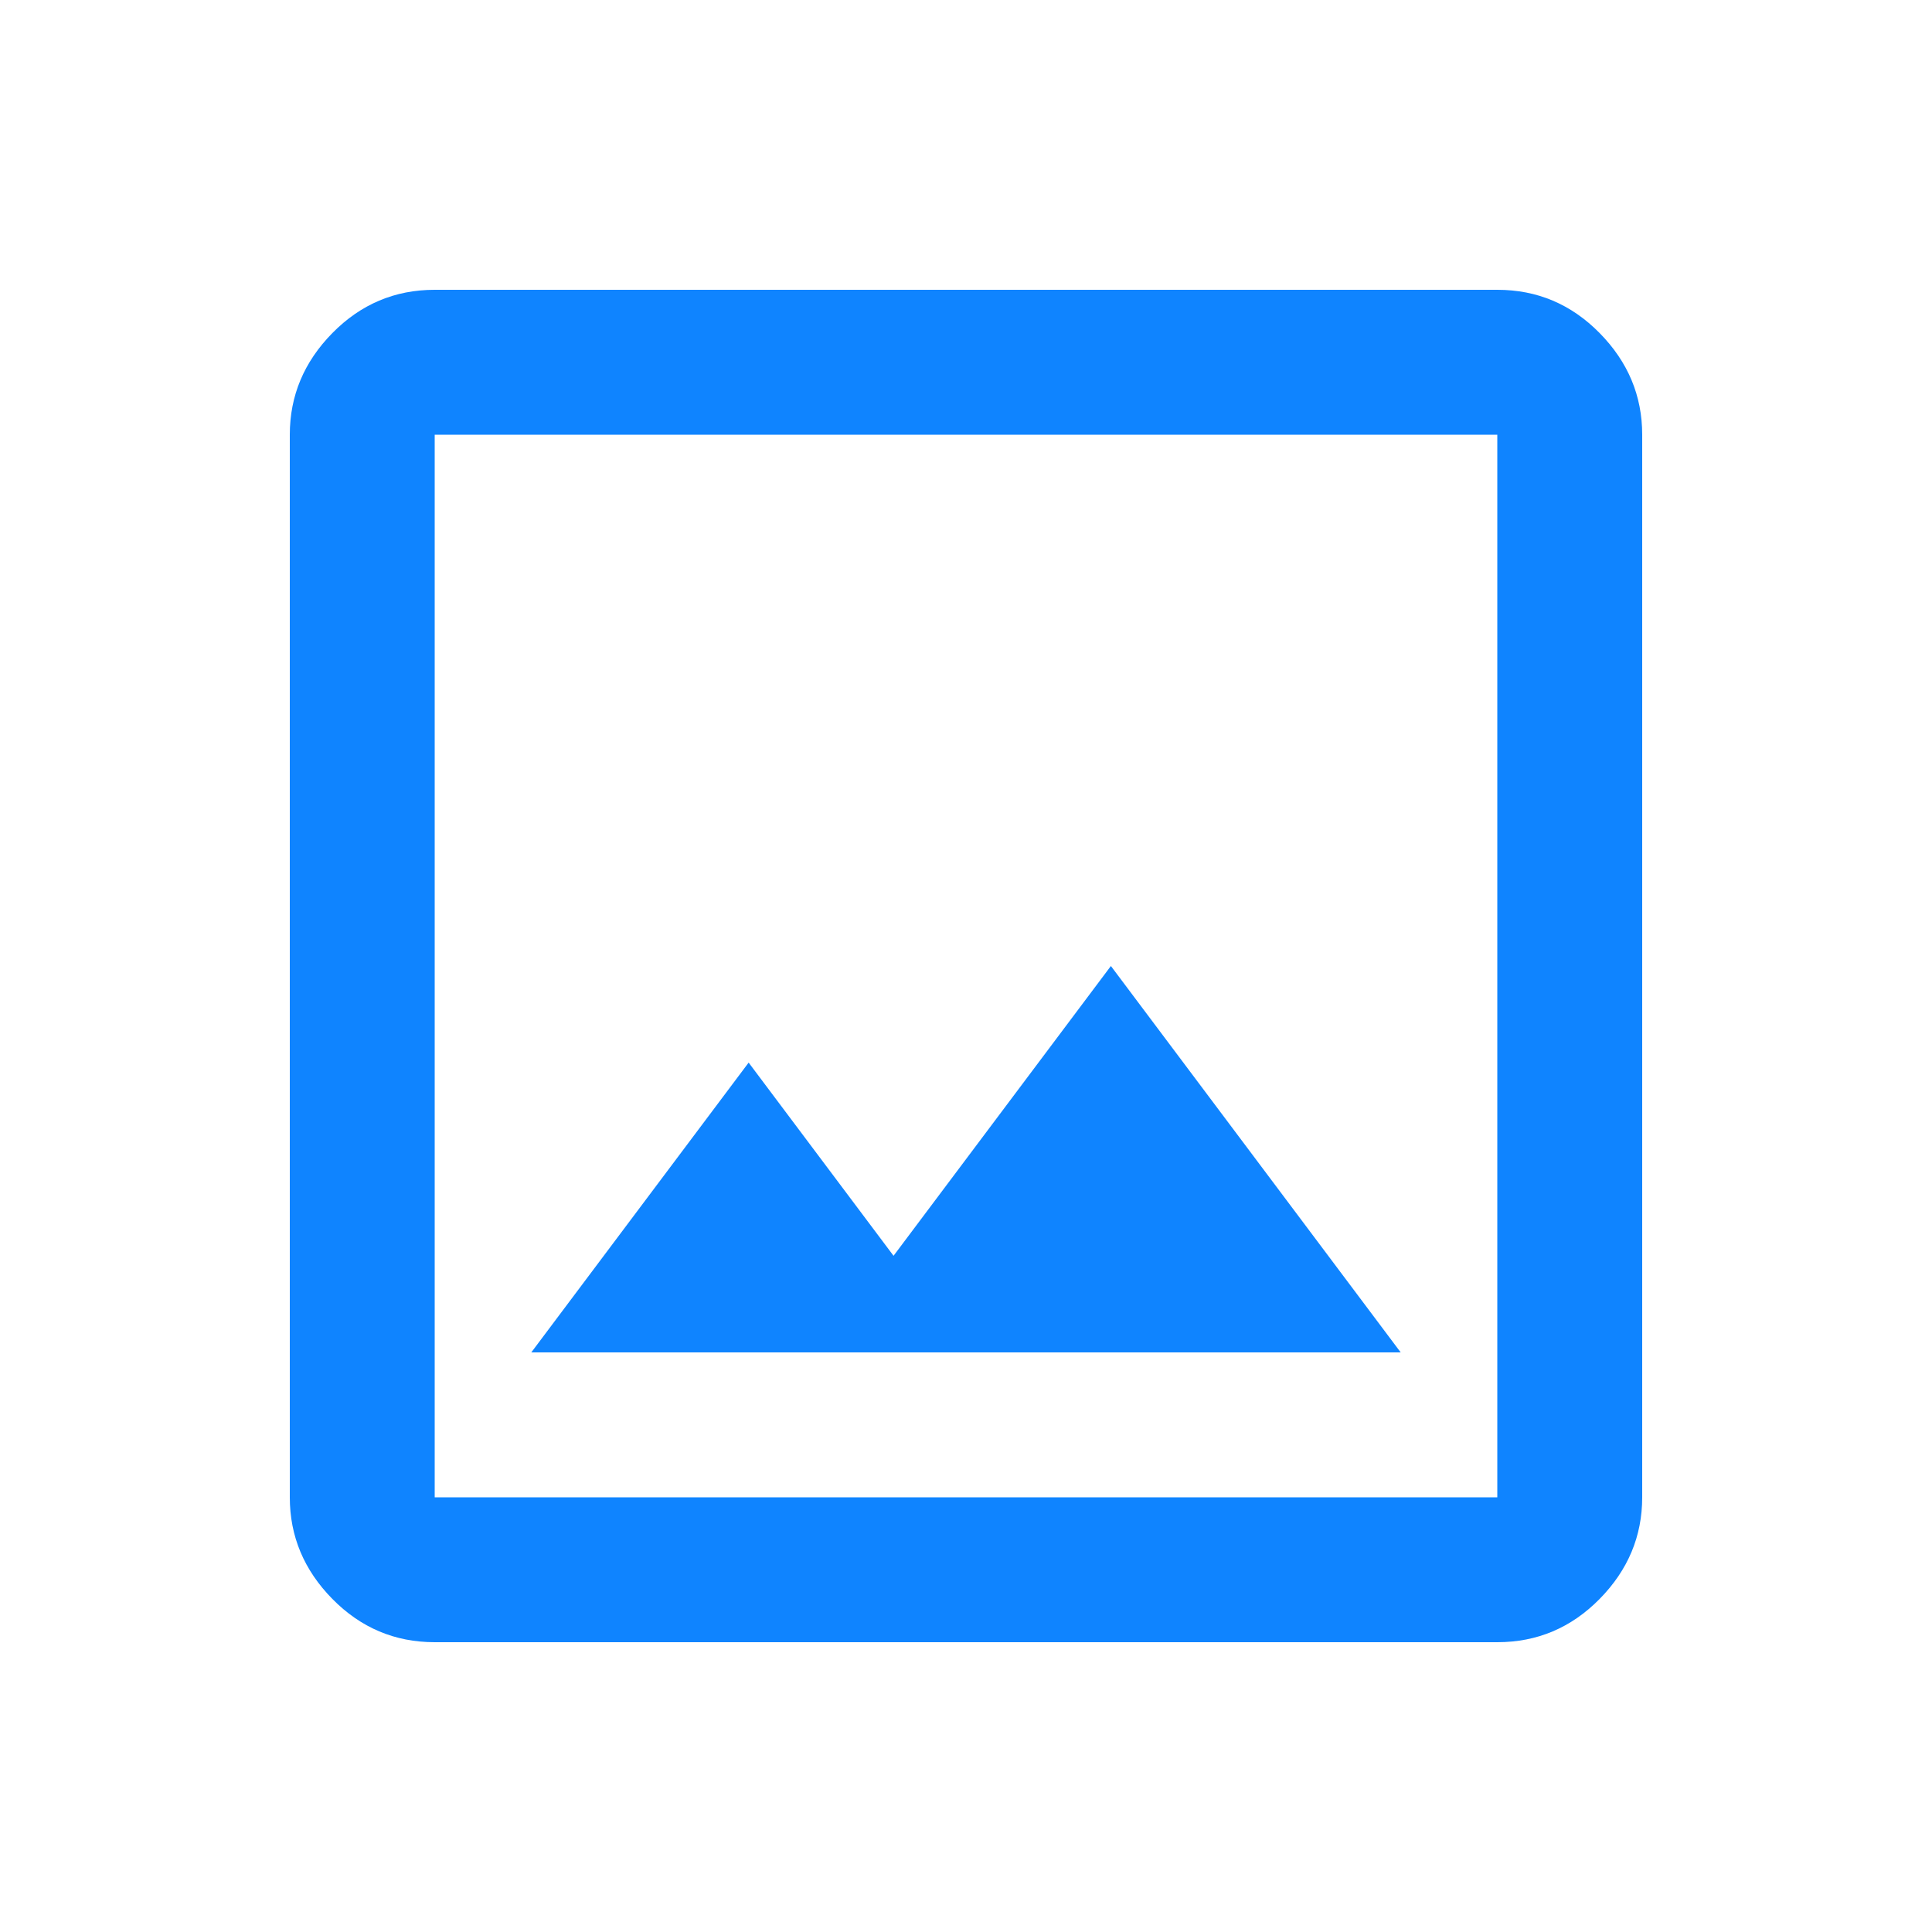
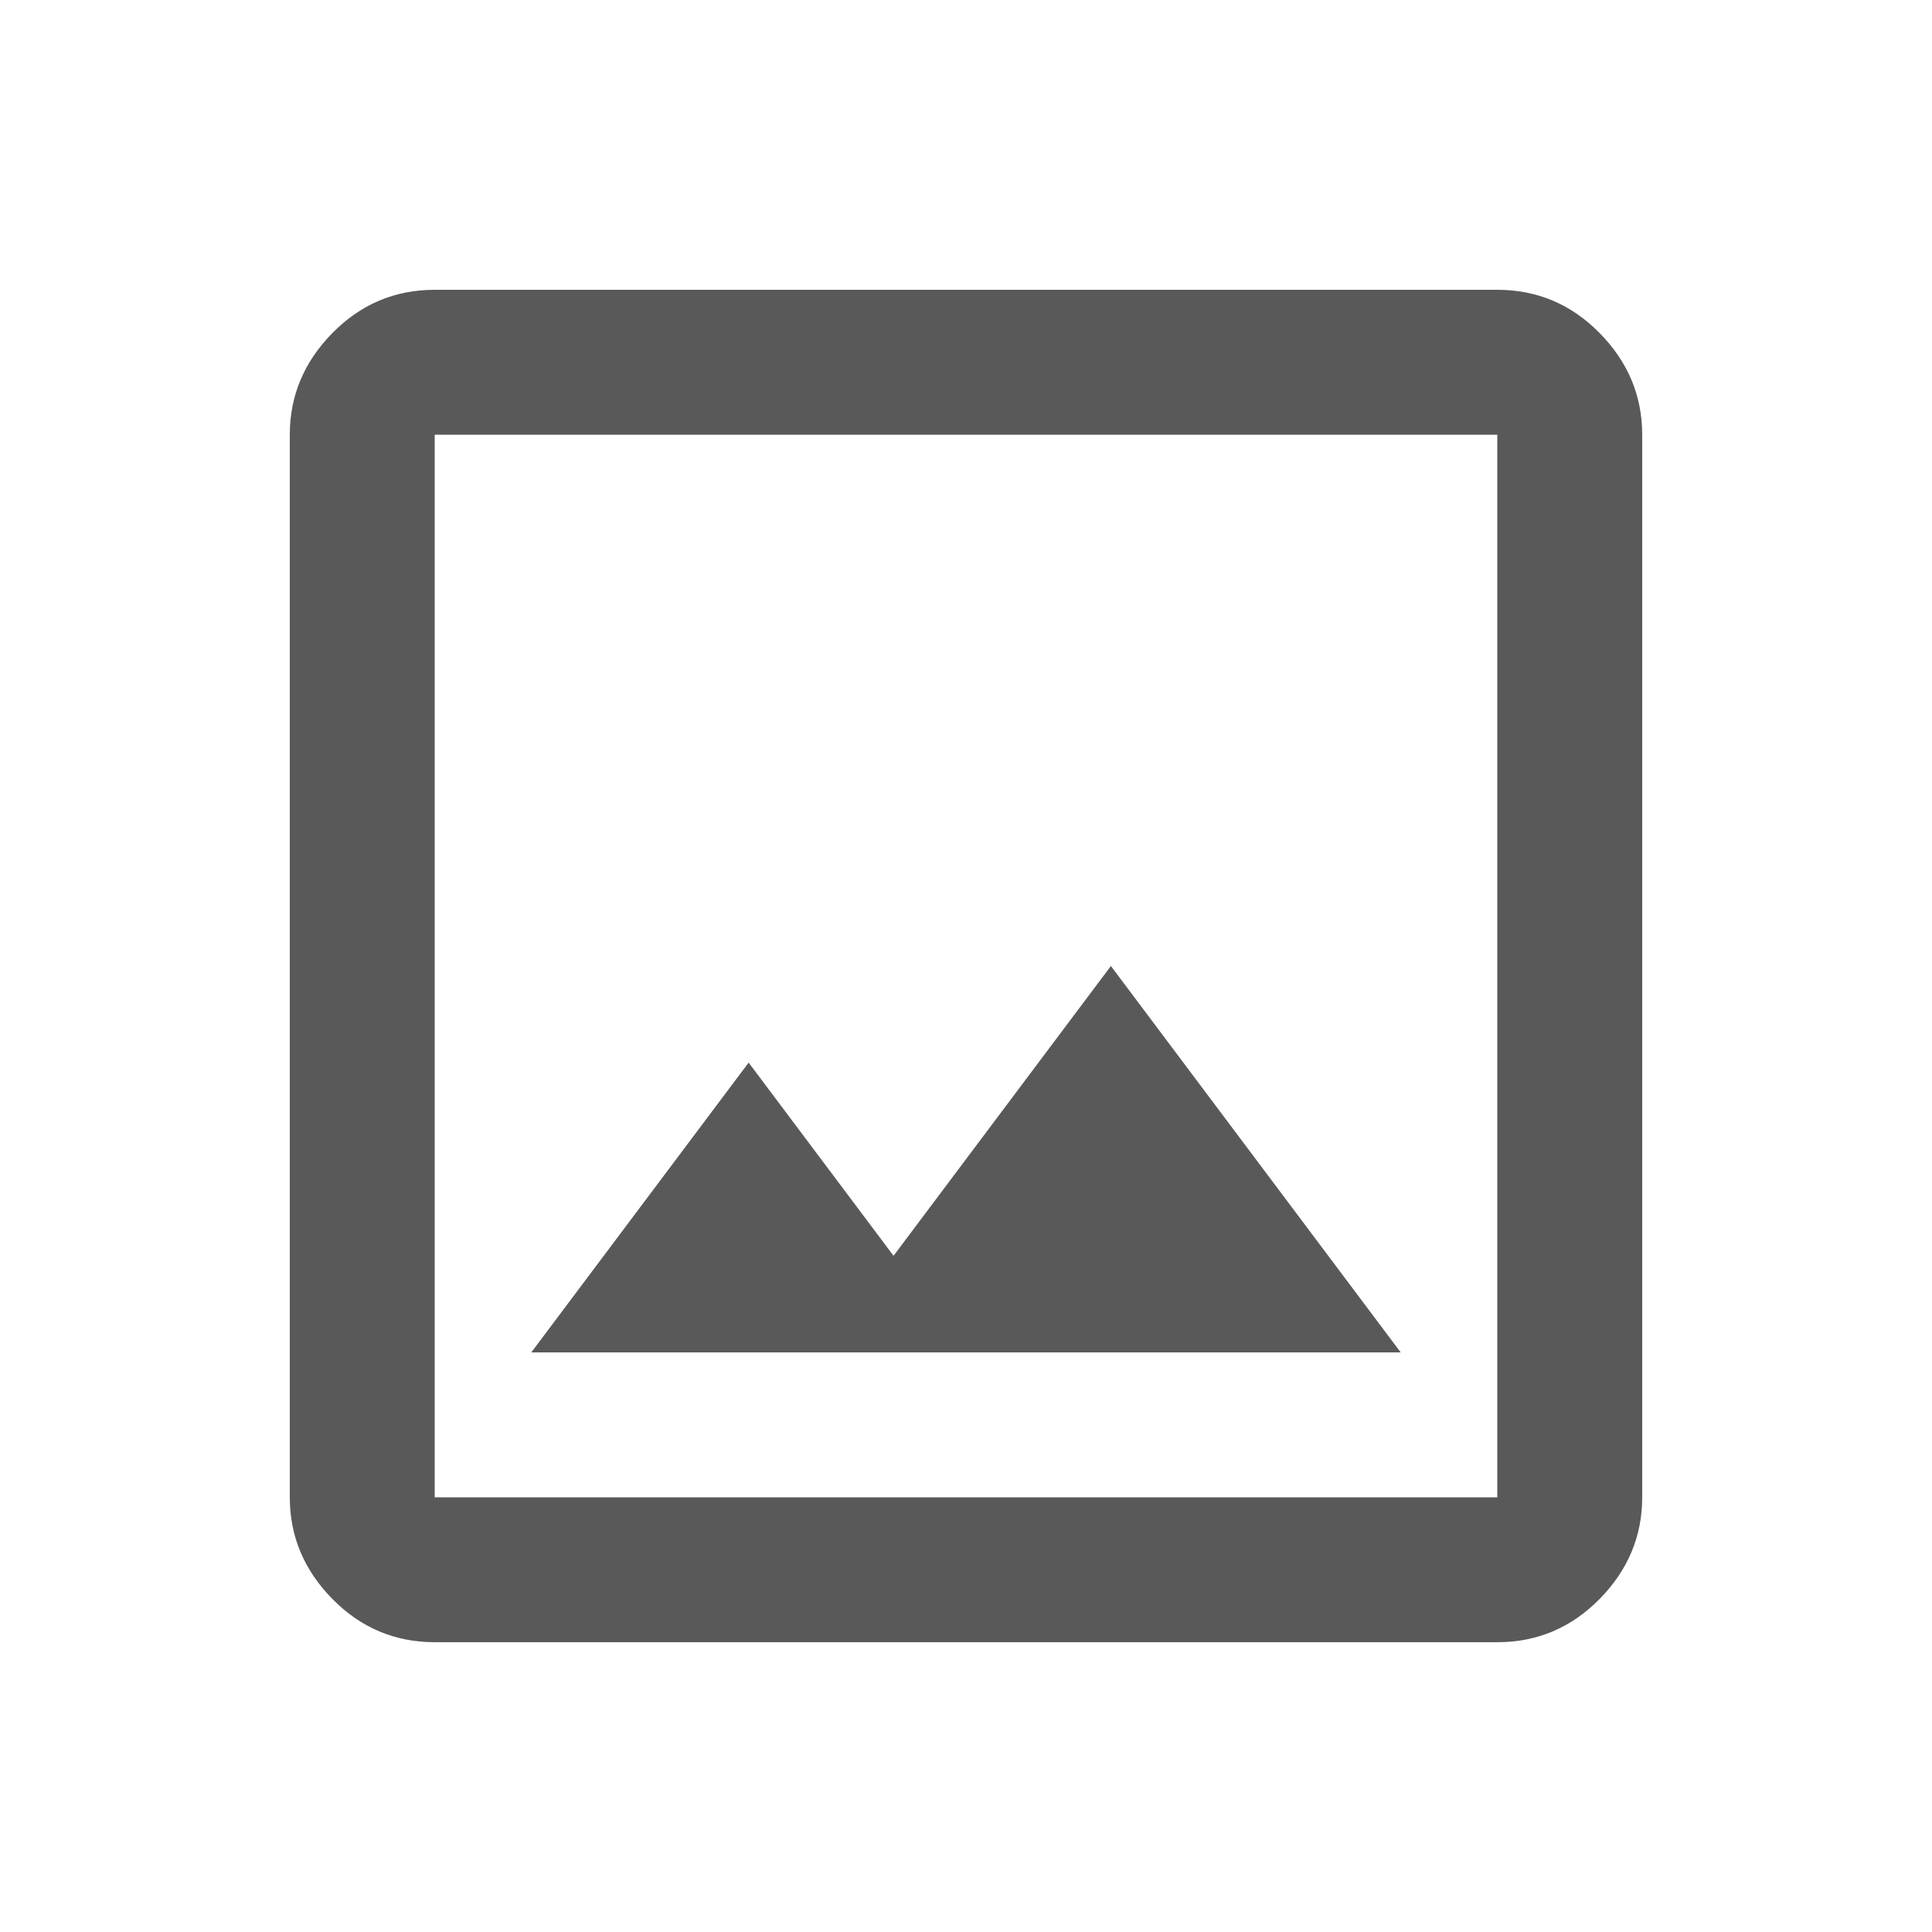
- <svg xmlns="http://www.w3.org/2000/svg" height="20px" viewBox="0 -960 960 960" width="20px" fill="#0F84FF">
+ <svg xmlns="http://www.w3.org/2000/svg" height="20px" viewBox="0 -960 960 960" width="20px" fill="#595959">
  <path d="M216-144q-29.7 0-50.85-21.5Q144-187 144-216v-528q0-29 21.15-50.5T216-816h528q29.7 0 50.85 21.5Q816-773 816-744v528q0 29-21.15 50.5T744-144H216Zm0-72h528v-528H216v528Zm48-72h432L552-480 444-336l-72-96-108 144Zm-48 72v-528 528Z" />
</svg>
